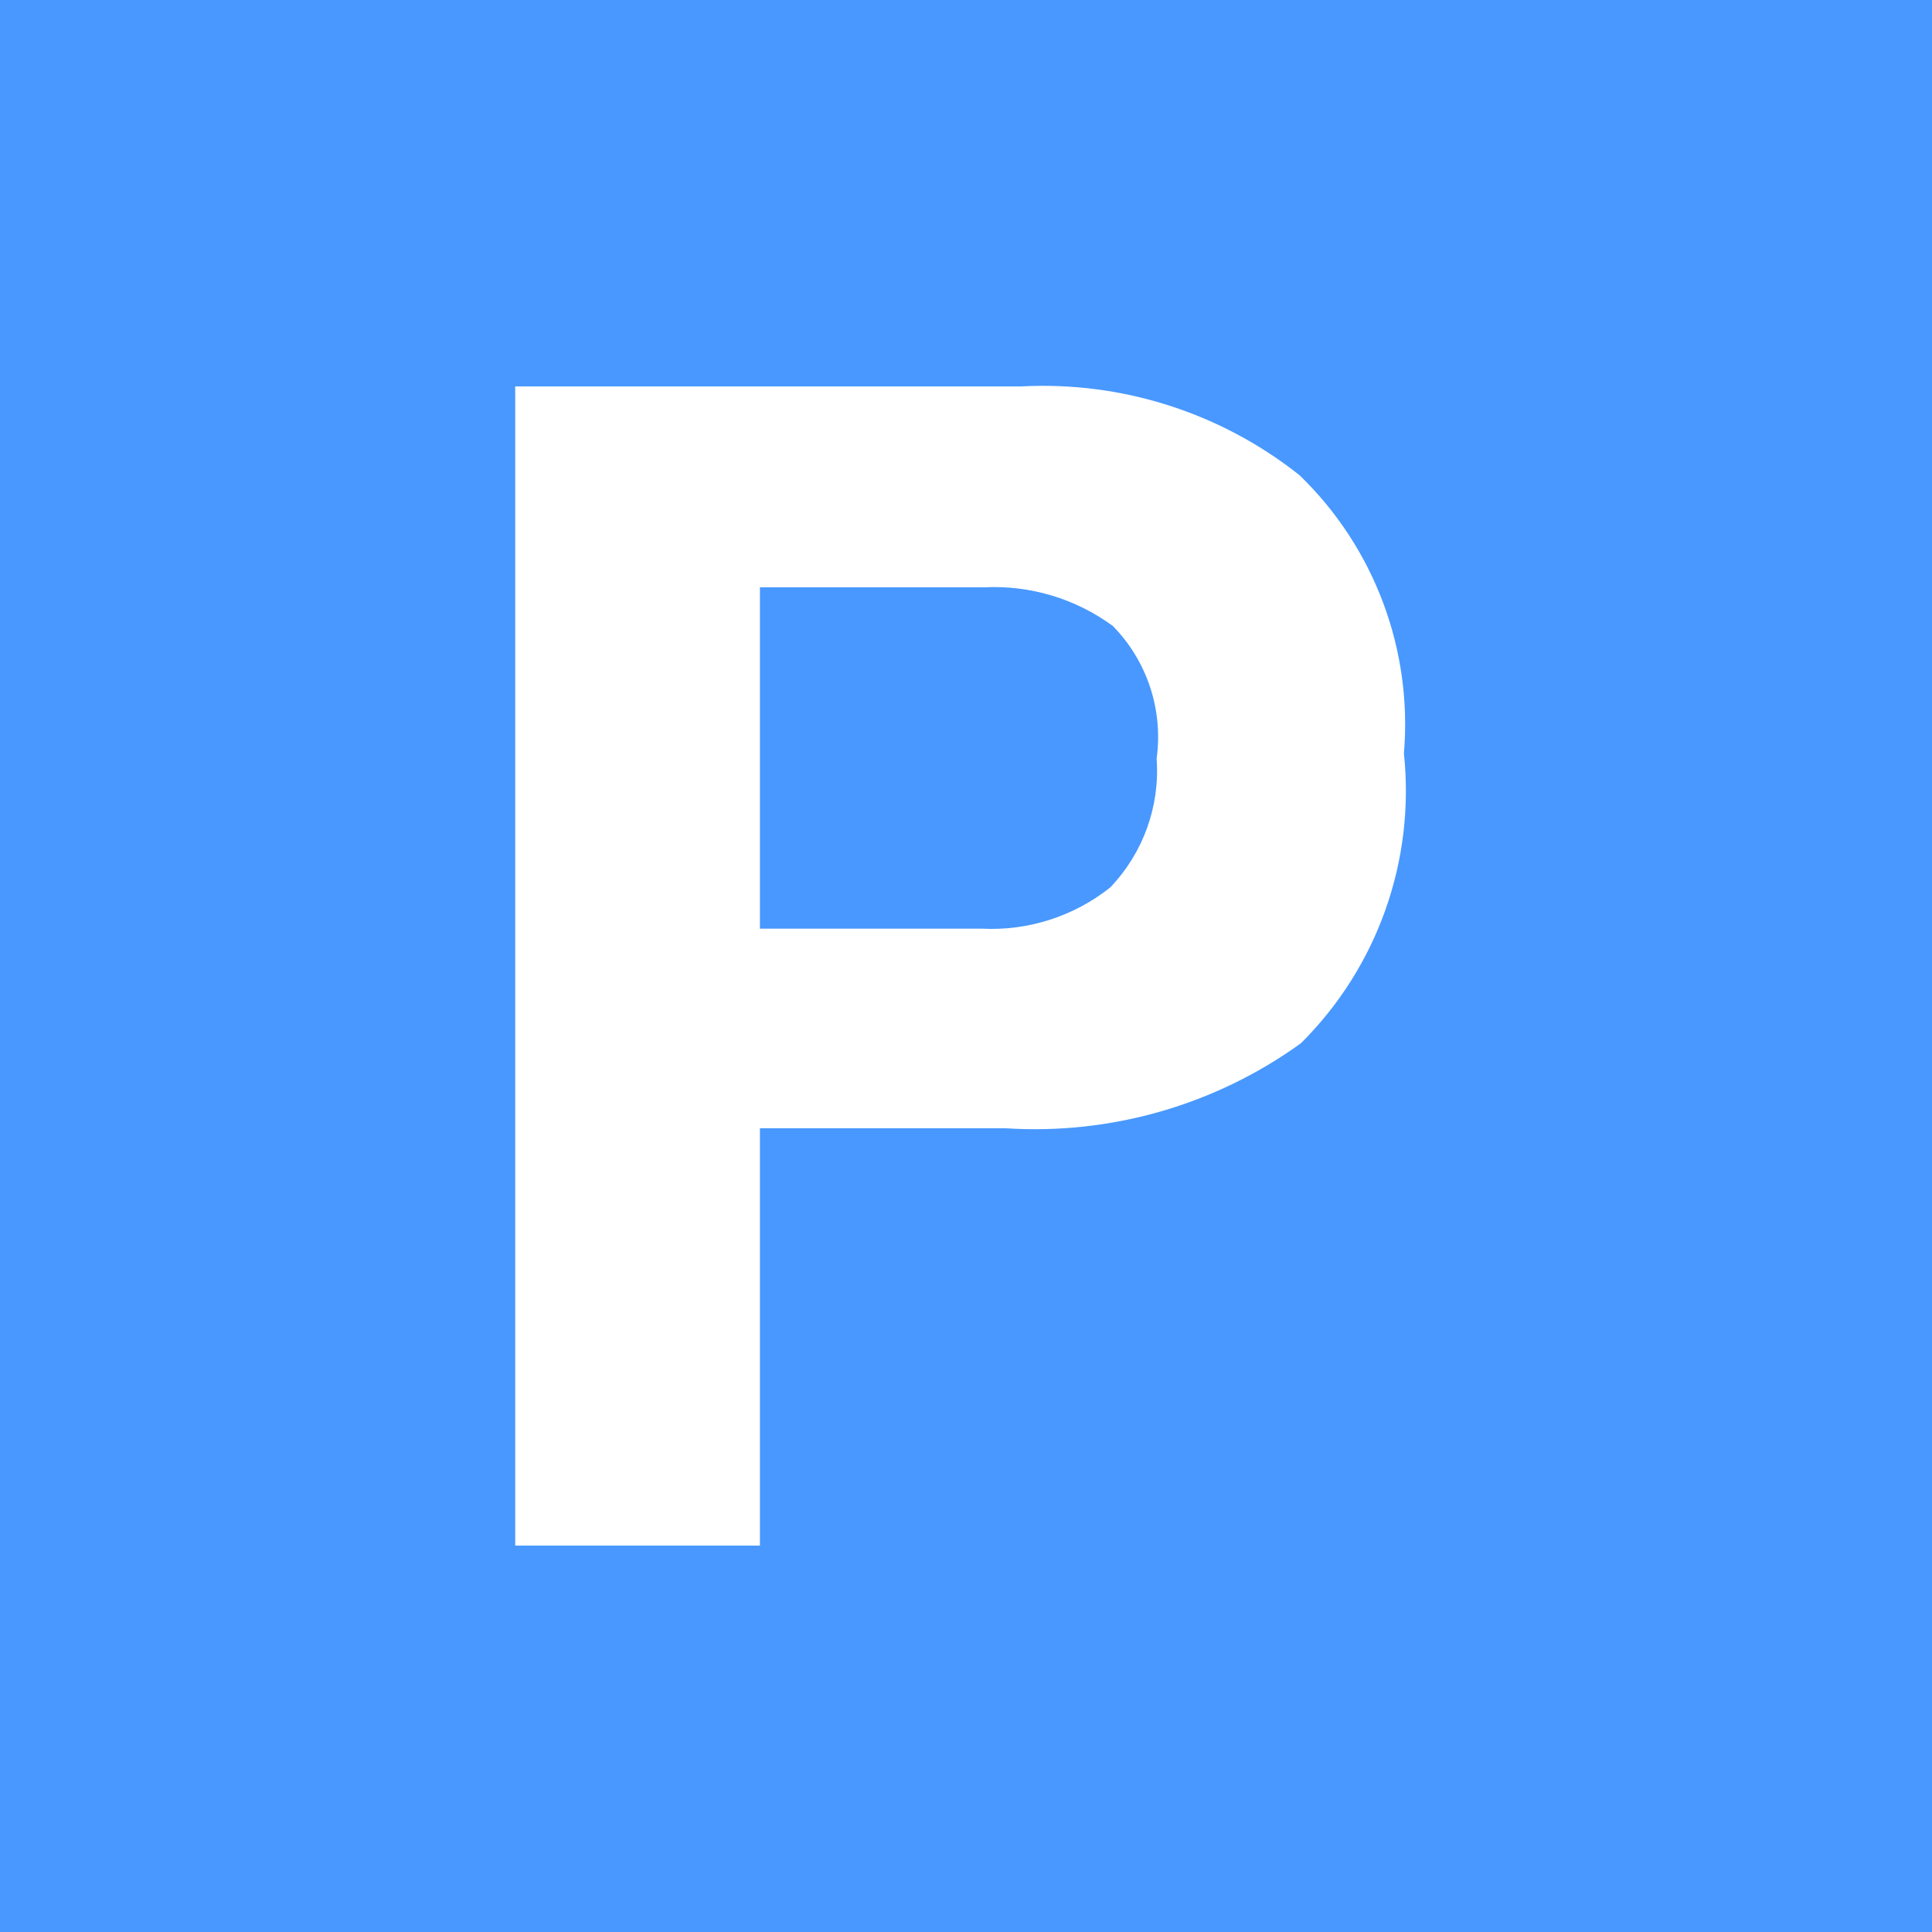
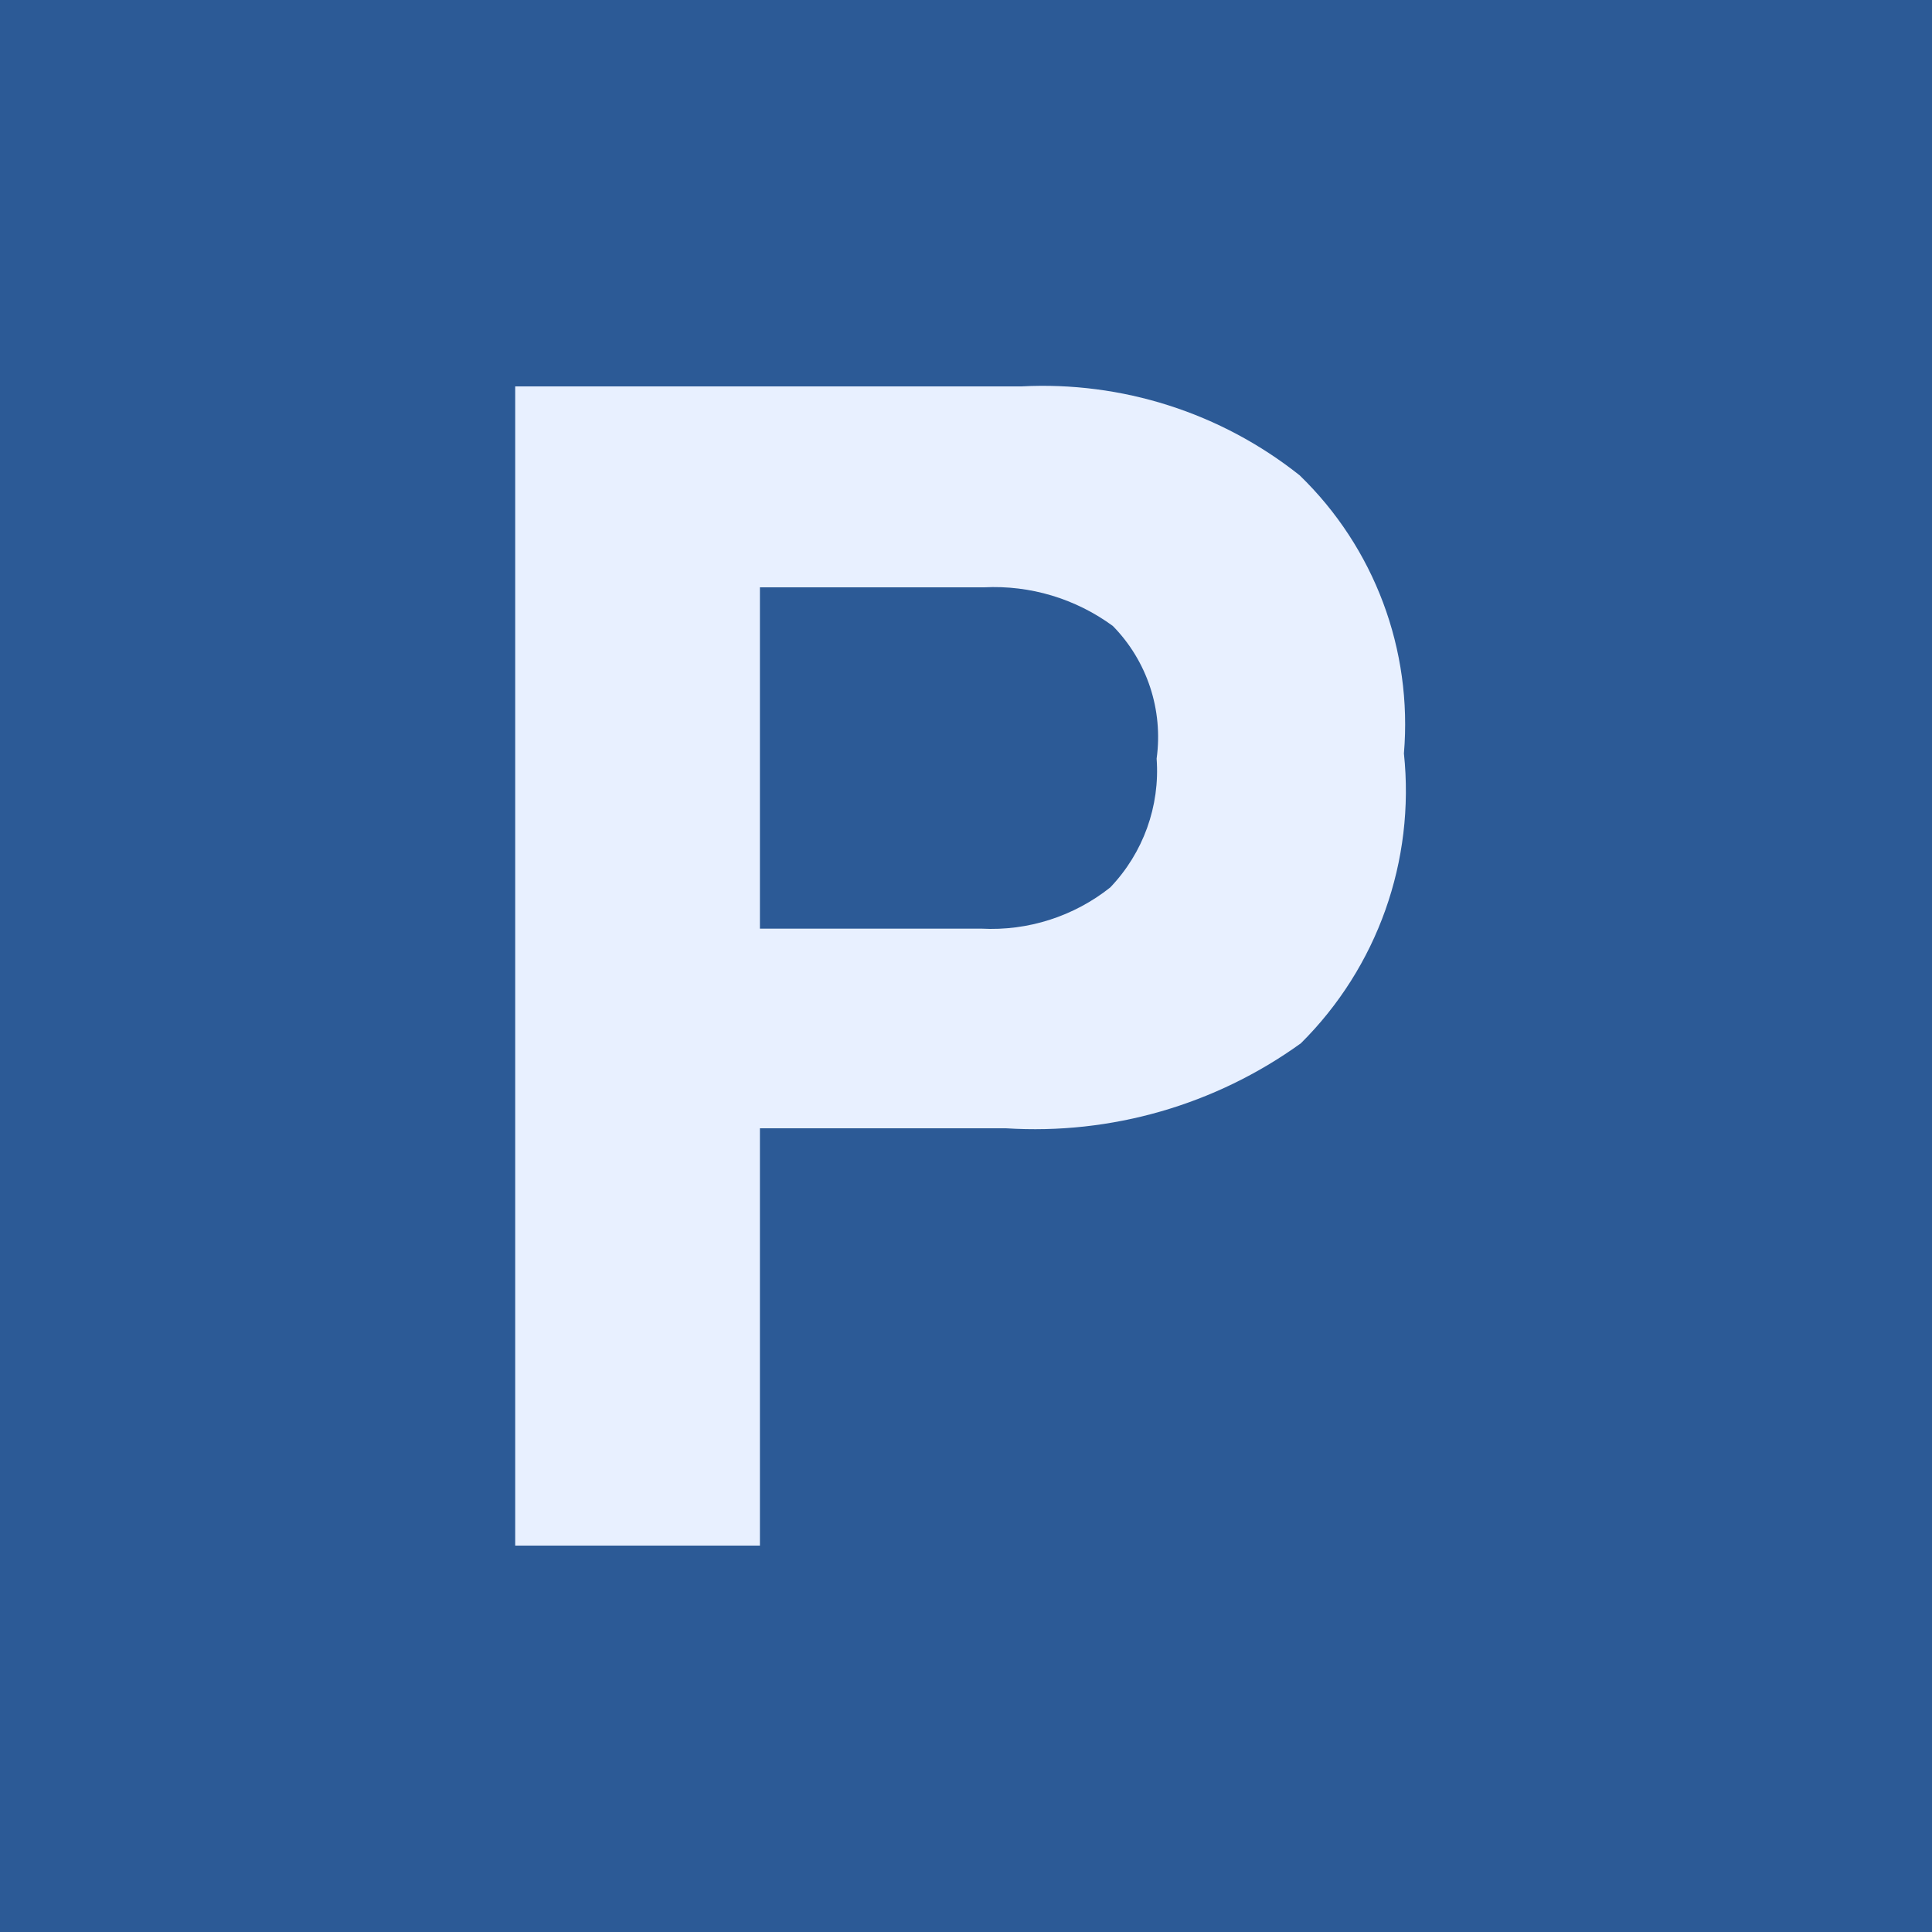
<svg xmlns="http://www.w3.org/2000/svg" viewBox="0 0 15 15" height="15" width="15">
  <rect fill="none" x="0" y="0" width="15" height="15" />
-   <rect x="0" y="0" width="15" height="15" rx="0" ry="0" fill="#4898ff" />
-   <path fill="#fff" transform="translate(2 2)" d="M8.1,6.1C7.436,6.579,6.627,6.812,5.81,6.76H3.9V10H2V1h3.93c0.78-0.041,1.548,0.204,2.16,0.69  C8.671,2.252,8.968,3.045,8.9,3.85C8.988,4.683,8.694,5.51,8.1,6.1z M6.64,2.86c-0.289-0.212-0.642-0.318-1-0.3H3.9  v2.65h1.72c0.361,0.019,0.717-0.095,1-0.32c0.256-0.268,0.387-0.631,0.36-1C7.032,3.513,6.907,3.132,6.64,2.86z" />
+   <rect x="0" y="0" width="15" height="15" rx="0" ry="0" fill="#2c5a96" />
+   <path fill="#e8f0ff" transform="translate(2 2)" d="M8.1,6.1C7.436,6.579,6.627,6.812,5.81,6.76H3.9V10H2V1h3.93c0.78-0.041,1.548,0.204,2.16,0.69  C8.671,2.252,8.968,3.045,8.9,3.85C8.988,4.683,8.694,5.51,8.1,6.1z M6.64,2.86c-0.289-0.212-0.642-0.318-1-0.3H3.9  v2.65h1.72c0.361,0.019,0.717-0.095,1-0.32c0.256-0.268,0.387-0.631,0.36-1C7.032,3.513,6.907,3.132,6.64,2.86z" />
</svg>
